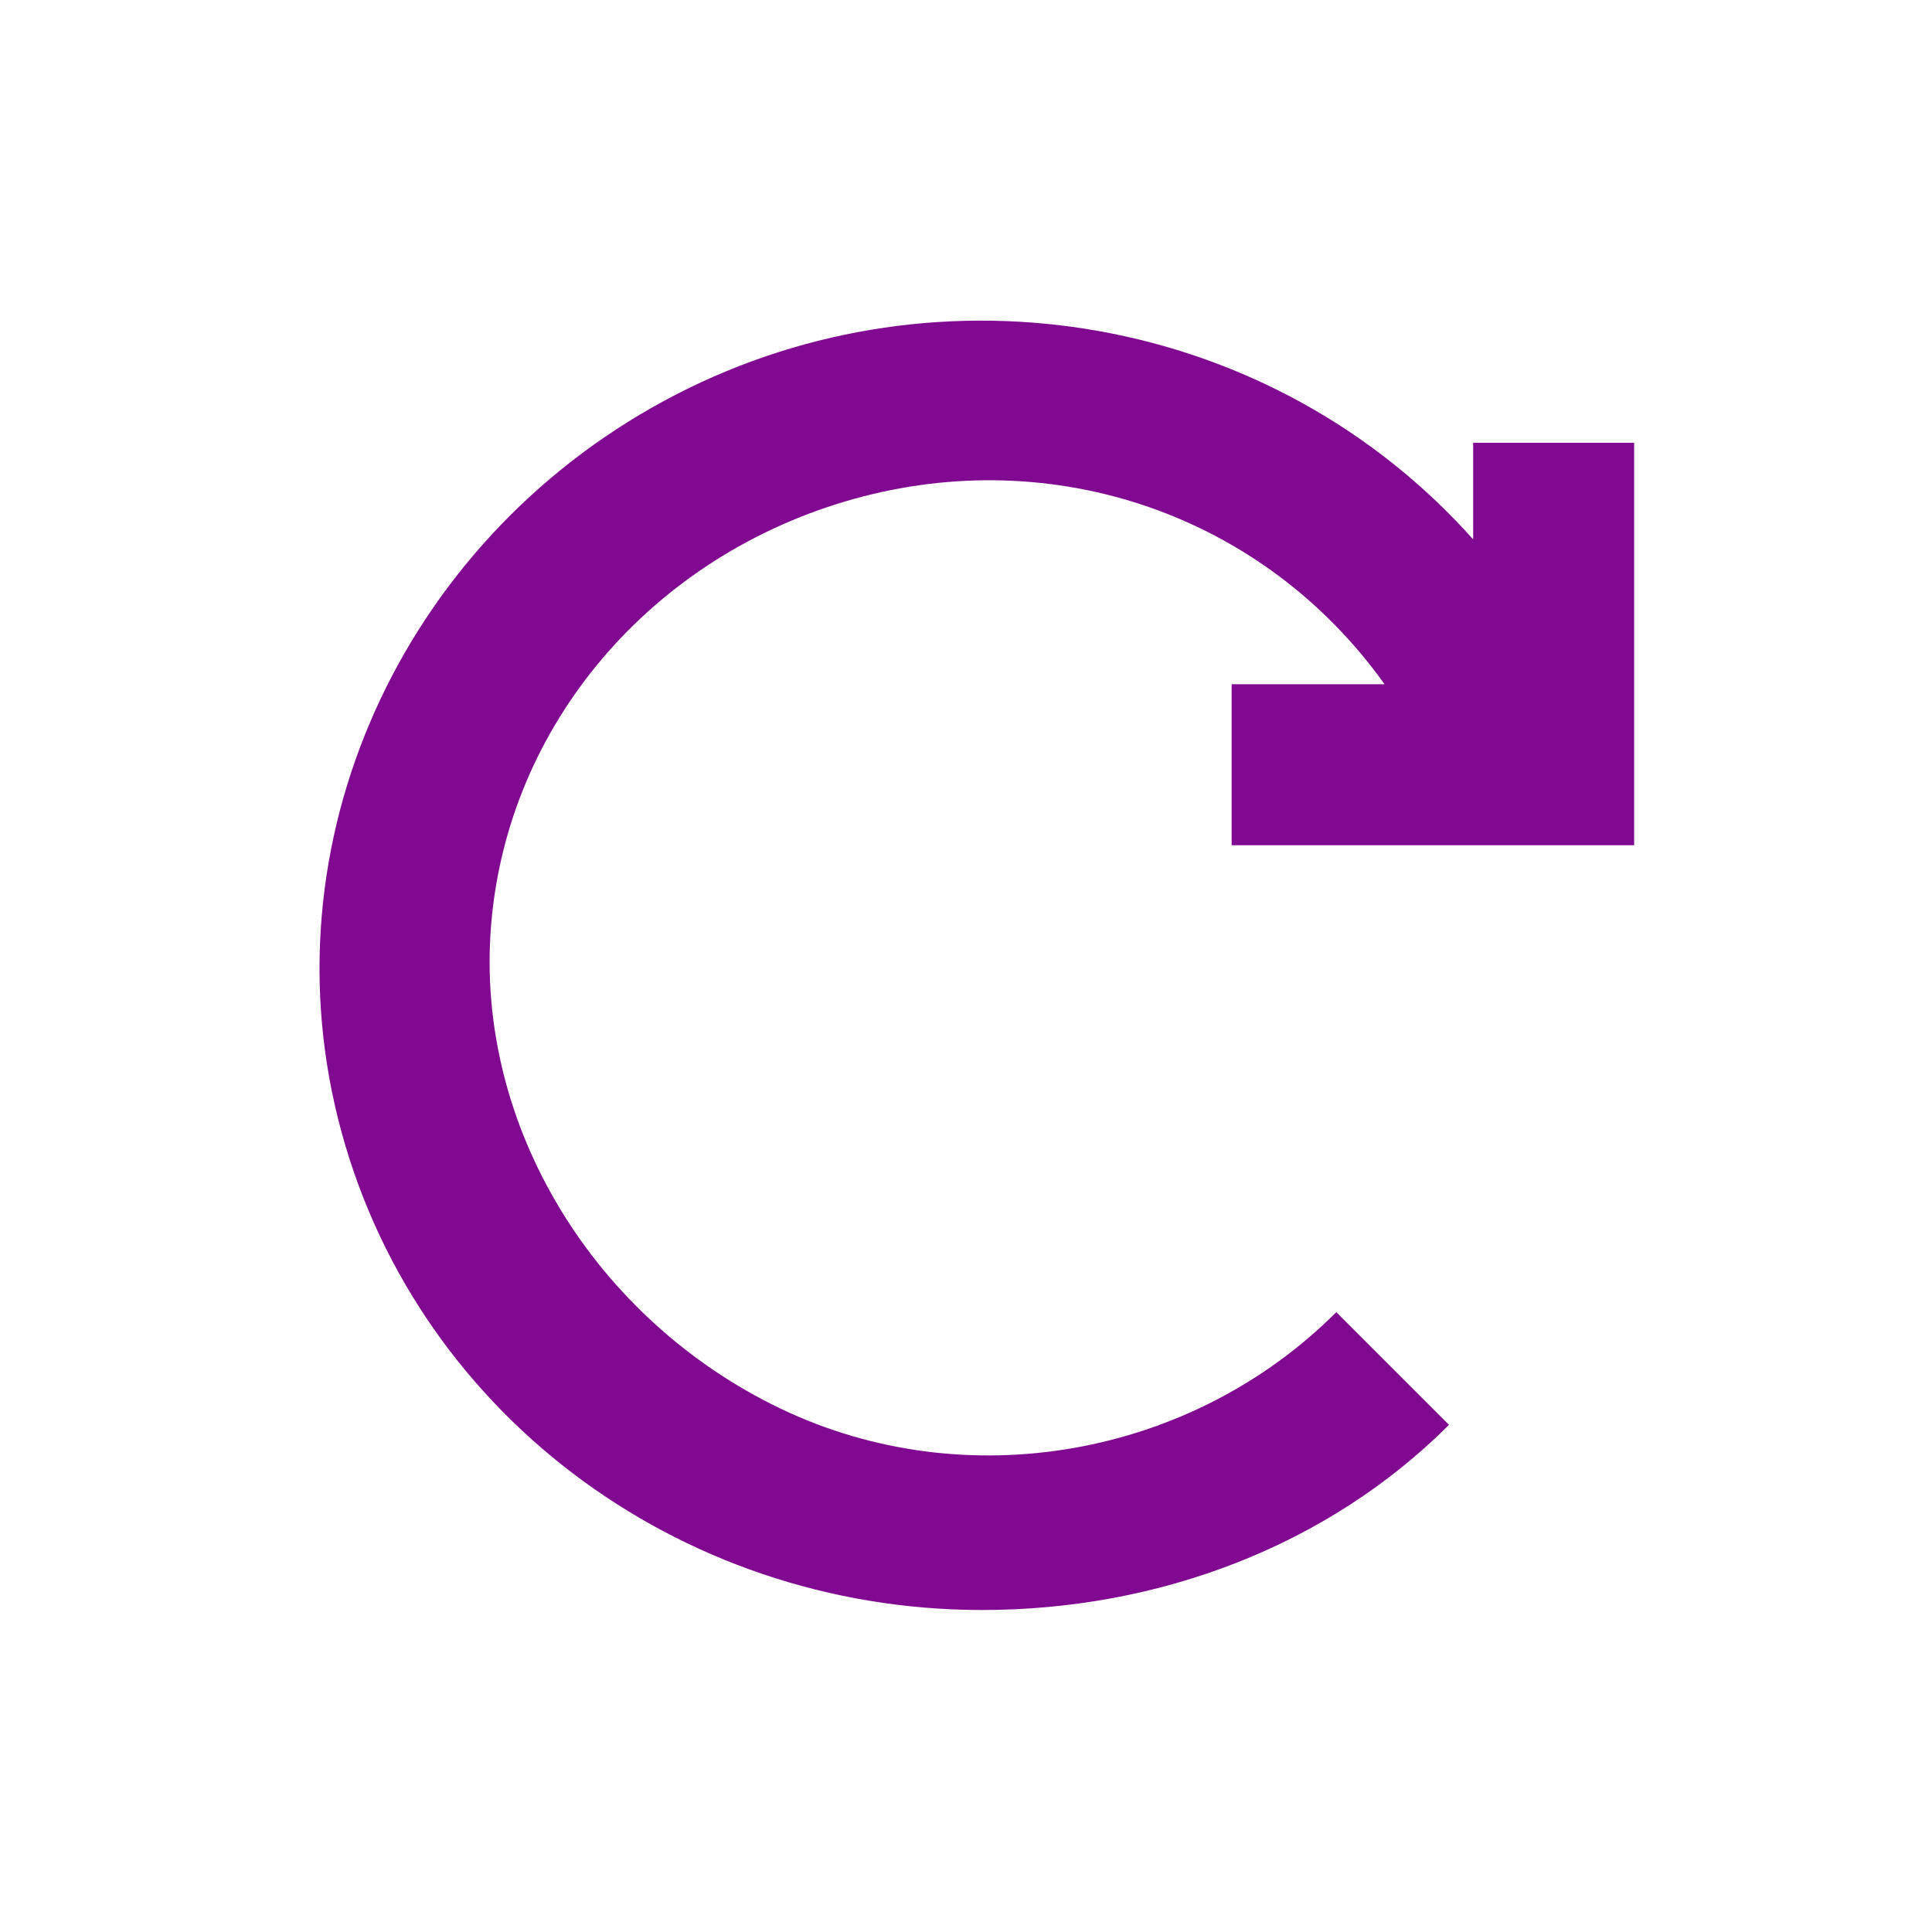
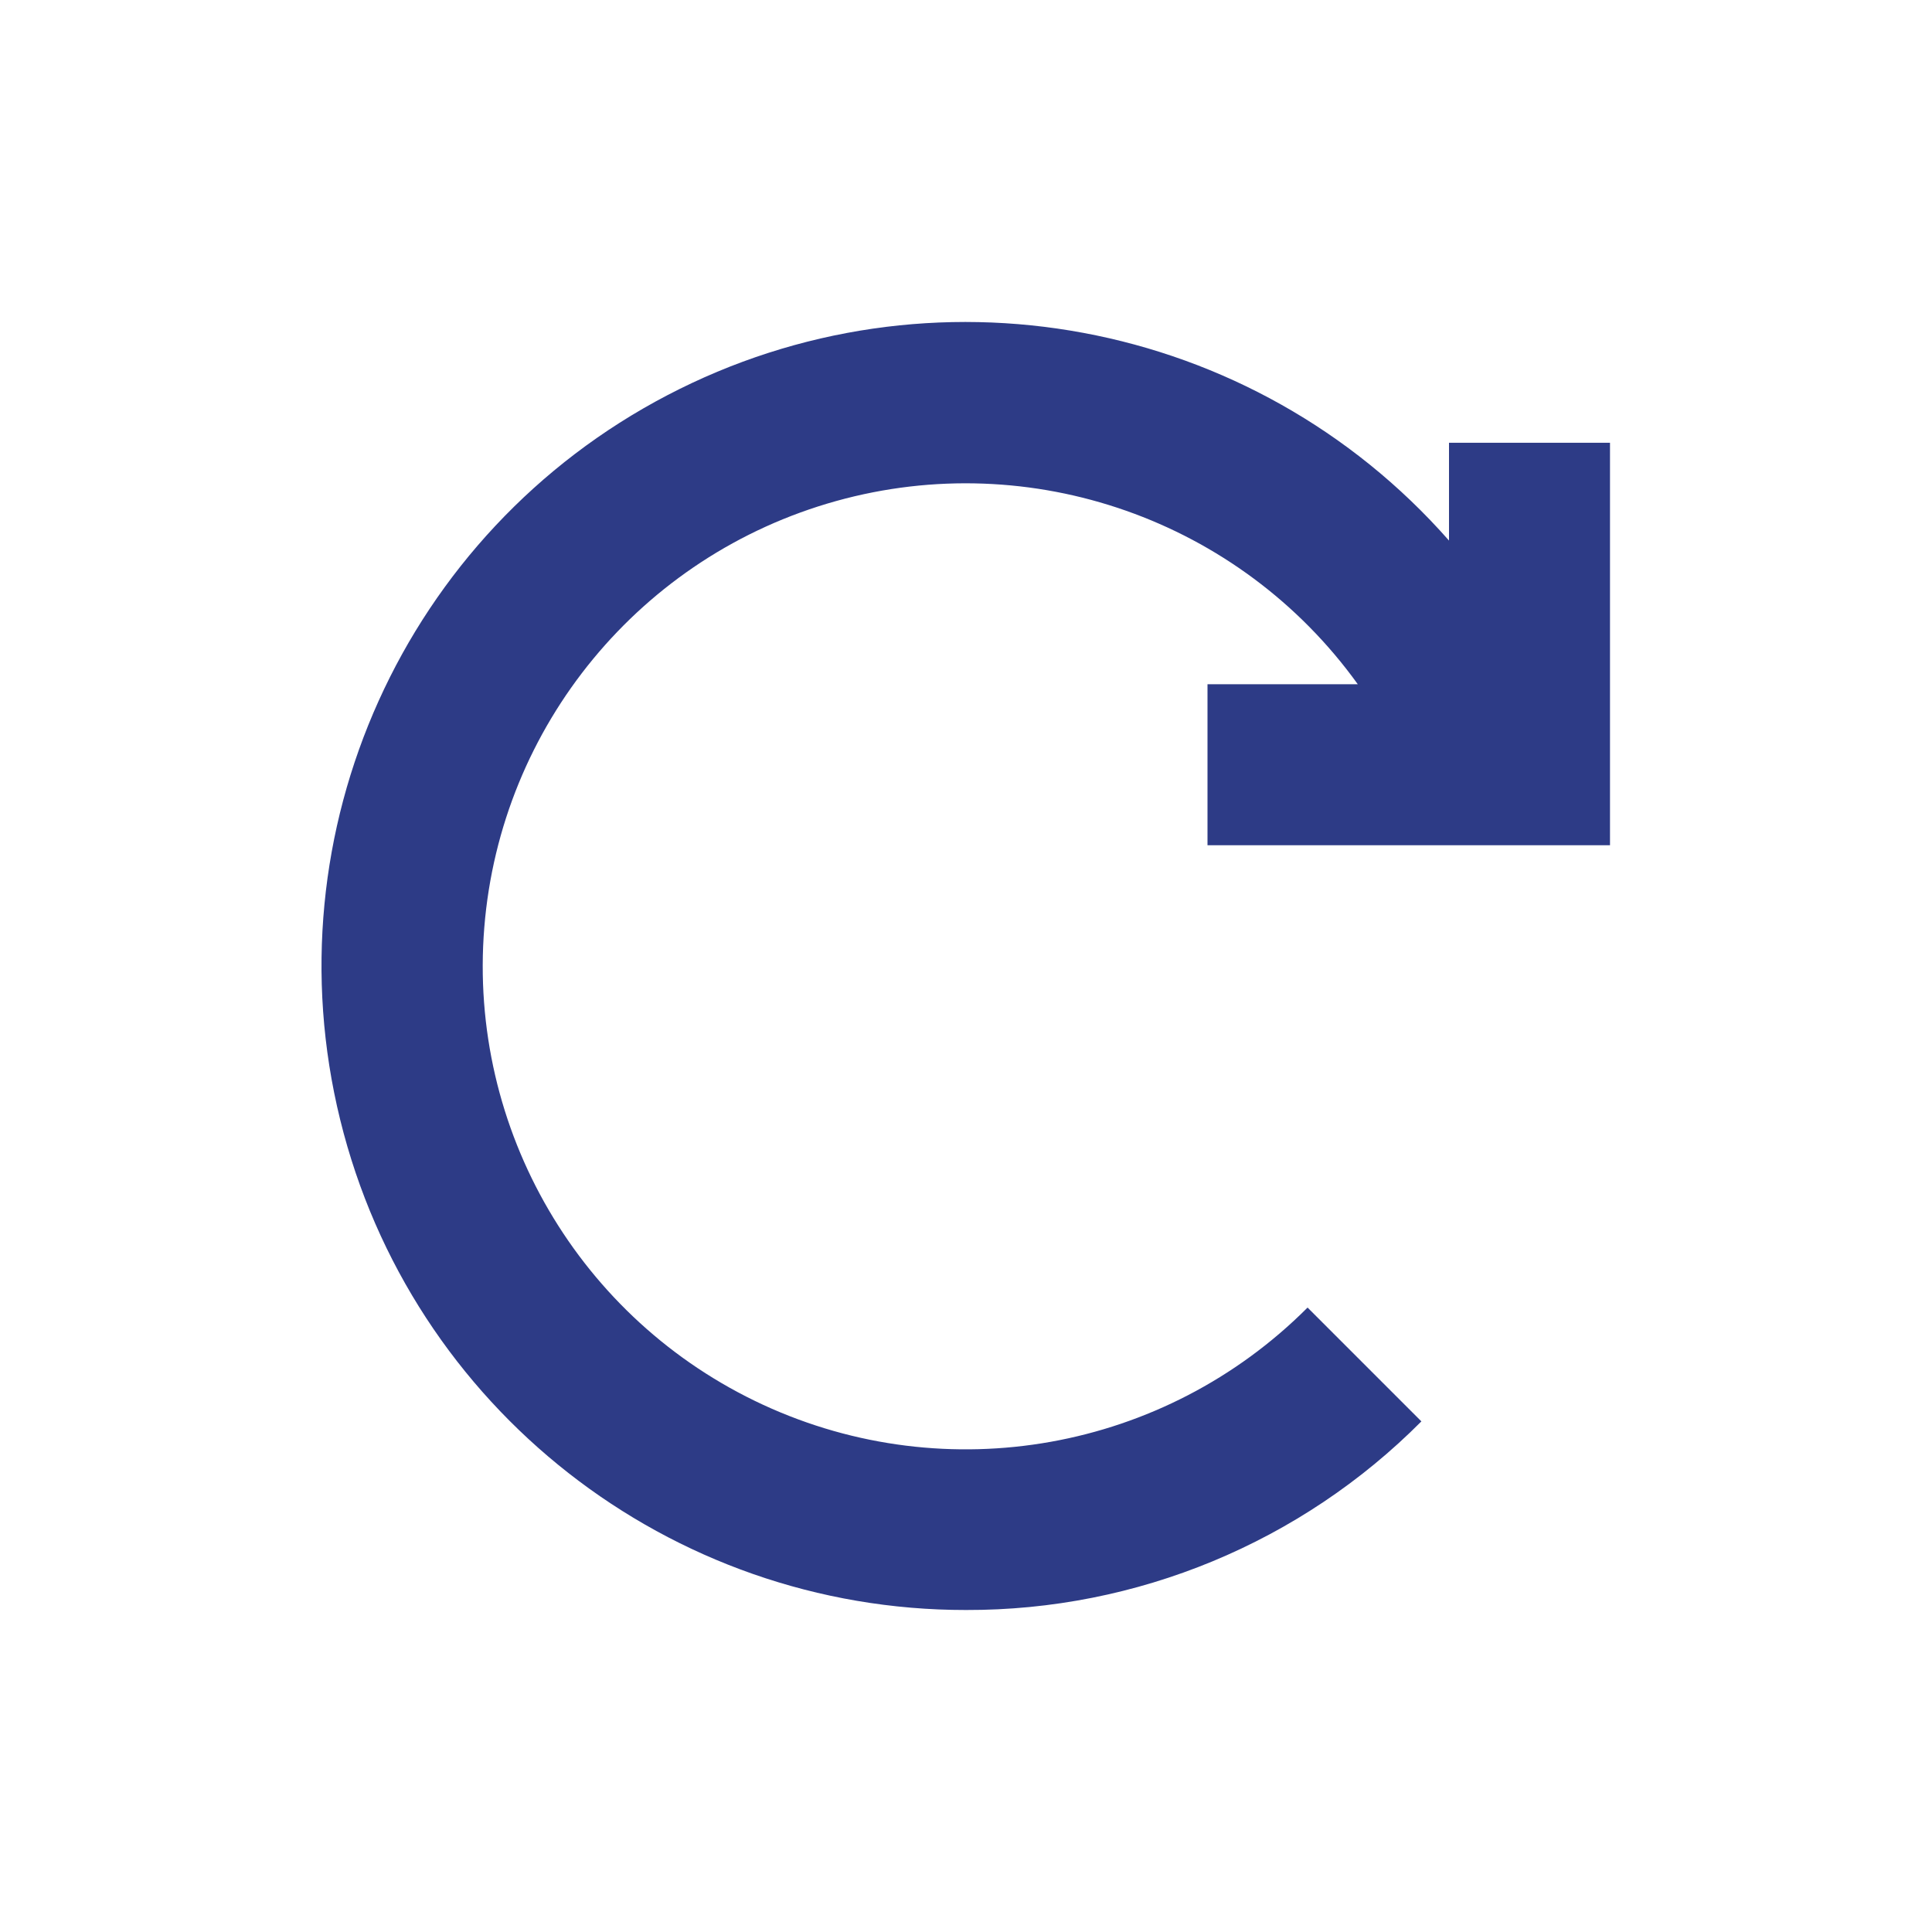
- <svg xmlns="http://www.w3.org/2000/svg" version="1.1" id="svg10" x="0px" y="0px" viewBox="0 0 24 24" style="enable-background:new 0 0 24 24;" xml:space="preserve">
-   <style type="text/css">
- 	.st0{fill:none;}
- 	.st1{fill:#810890;}
- </style>
-   <g id="Artboard">
+ <svg xmlns="http://www.w3.org/2000/svg" width="24px" height="24px" viewBox="0 0 24 24" version="1.1" id="svg39843">
+   <defs id="defs39847" />
+   <g id="Artboard" stroke="none" stroke-width="1" fill="none" fill-rule="evenodd">
    <g id="ic-update" transform="translate(2, 2)">
-       <polygon id="Rectangle_4642" class="st0" points="0,0 20,0 20,20 0,20   " />
-       <path id="Path_18962" class="st1" d="M13.2,8.5h5.1v-5h-2v1.2c-2.5-2.8-6.6-3.5-9.9-1.8    s-5.1,5.4-4.2,9s4.2,6.1,8,6.1c2.2,0,4.3-0.8,5.8-2.3l-1.4-1.4c-1.8,1.8-4.6,2.3-6.9,1.2s-3.8-3.5-3.6-6s2-4.6,4.5-5.3    s5.1,0.2,6.6,2.3h-1.9v2H13.2z" />
+       <polygon id="Rectangle_4642" points="0 0 20 0 20 20 0 20" />
+       <path d="M13,8.5 L18,8.5 L18,3.5 L16,3.5 L16,4.715 C13.566,1.949 9.557,1.203 6.291,2.909 C3.024,4.615 1.346,8.331 2.226,11.91 C3.105,15.488 6.315,18.003 10,18 C12.123,18.006 14.16,17.162 15.657,15.657 L14.243,14.243 C12.466,16.024 9.766,16.506 7.482,15.452 C5.198,14.397 3.814,12.03 4.016,9.522 C4.218,7.014 5.963,4.899 8.387,4.224 C10.81,3.549 13.398,4.458 14.867,6.5 L13,6.5 L13,8.5 Z" id="Path_18962" fill="#5C4B7D" fill-rule="nonzero" style="fill:#2d3b86;fill-opacity:1" />
    </g>
  </g>
</svg>
